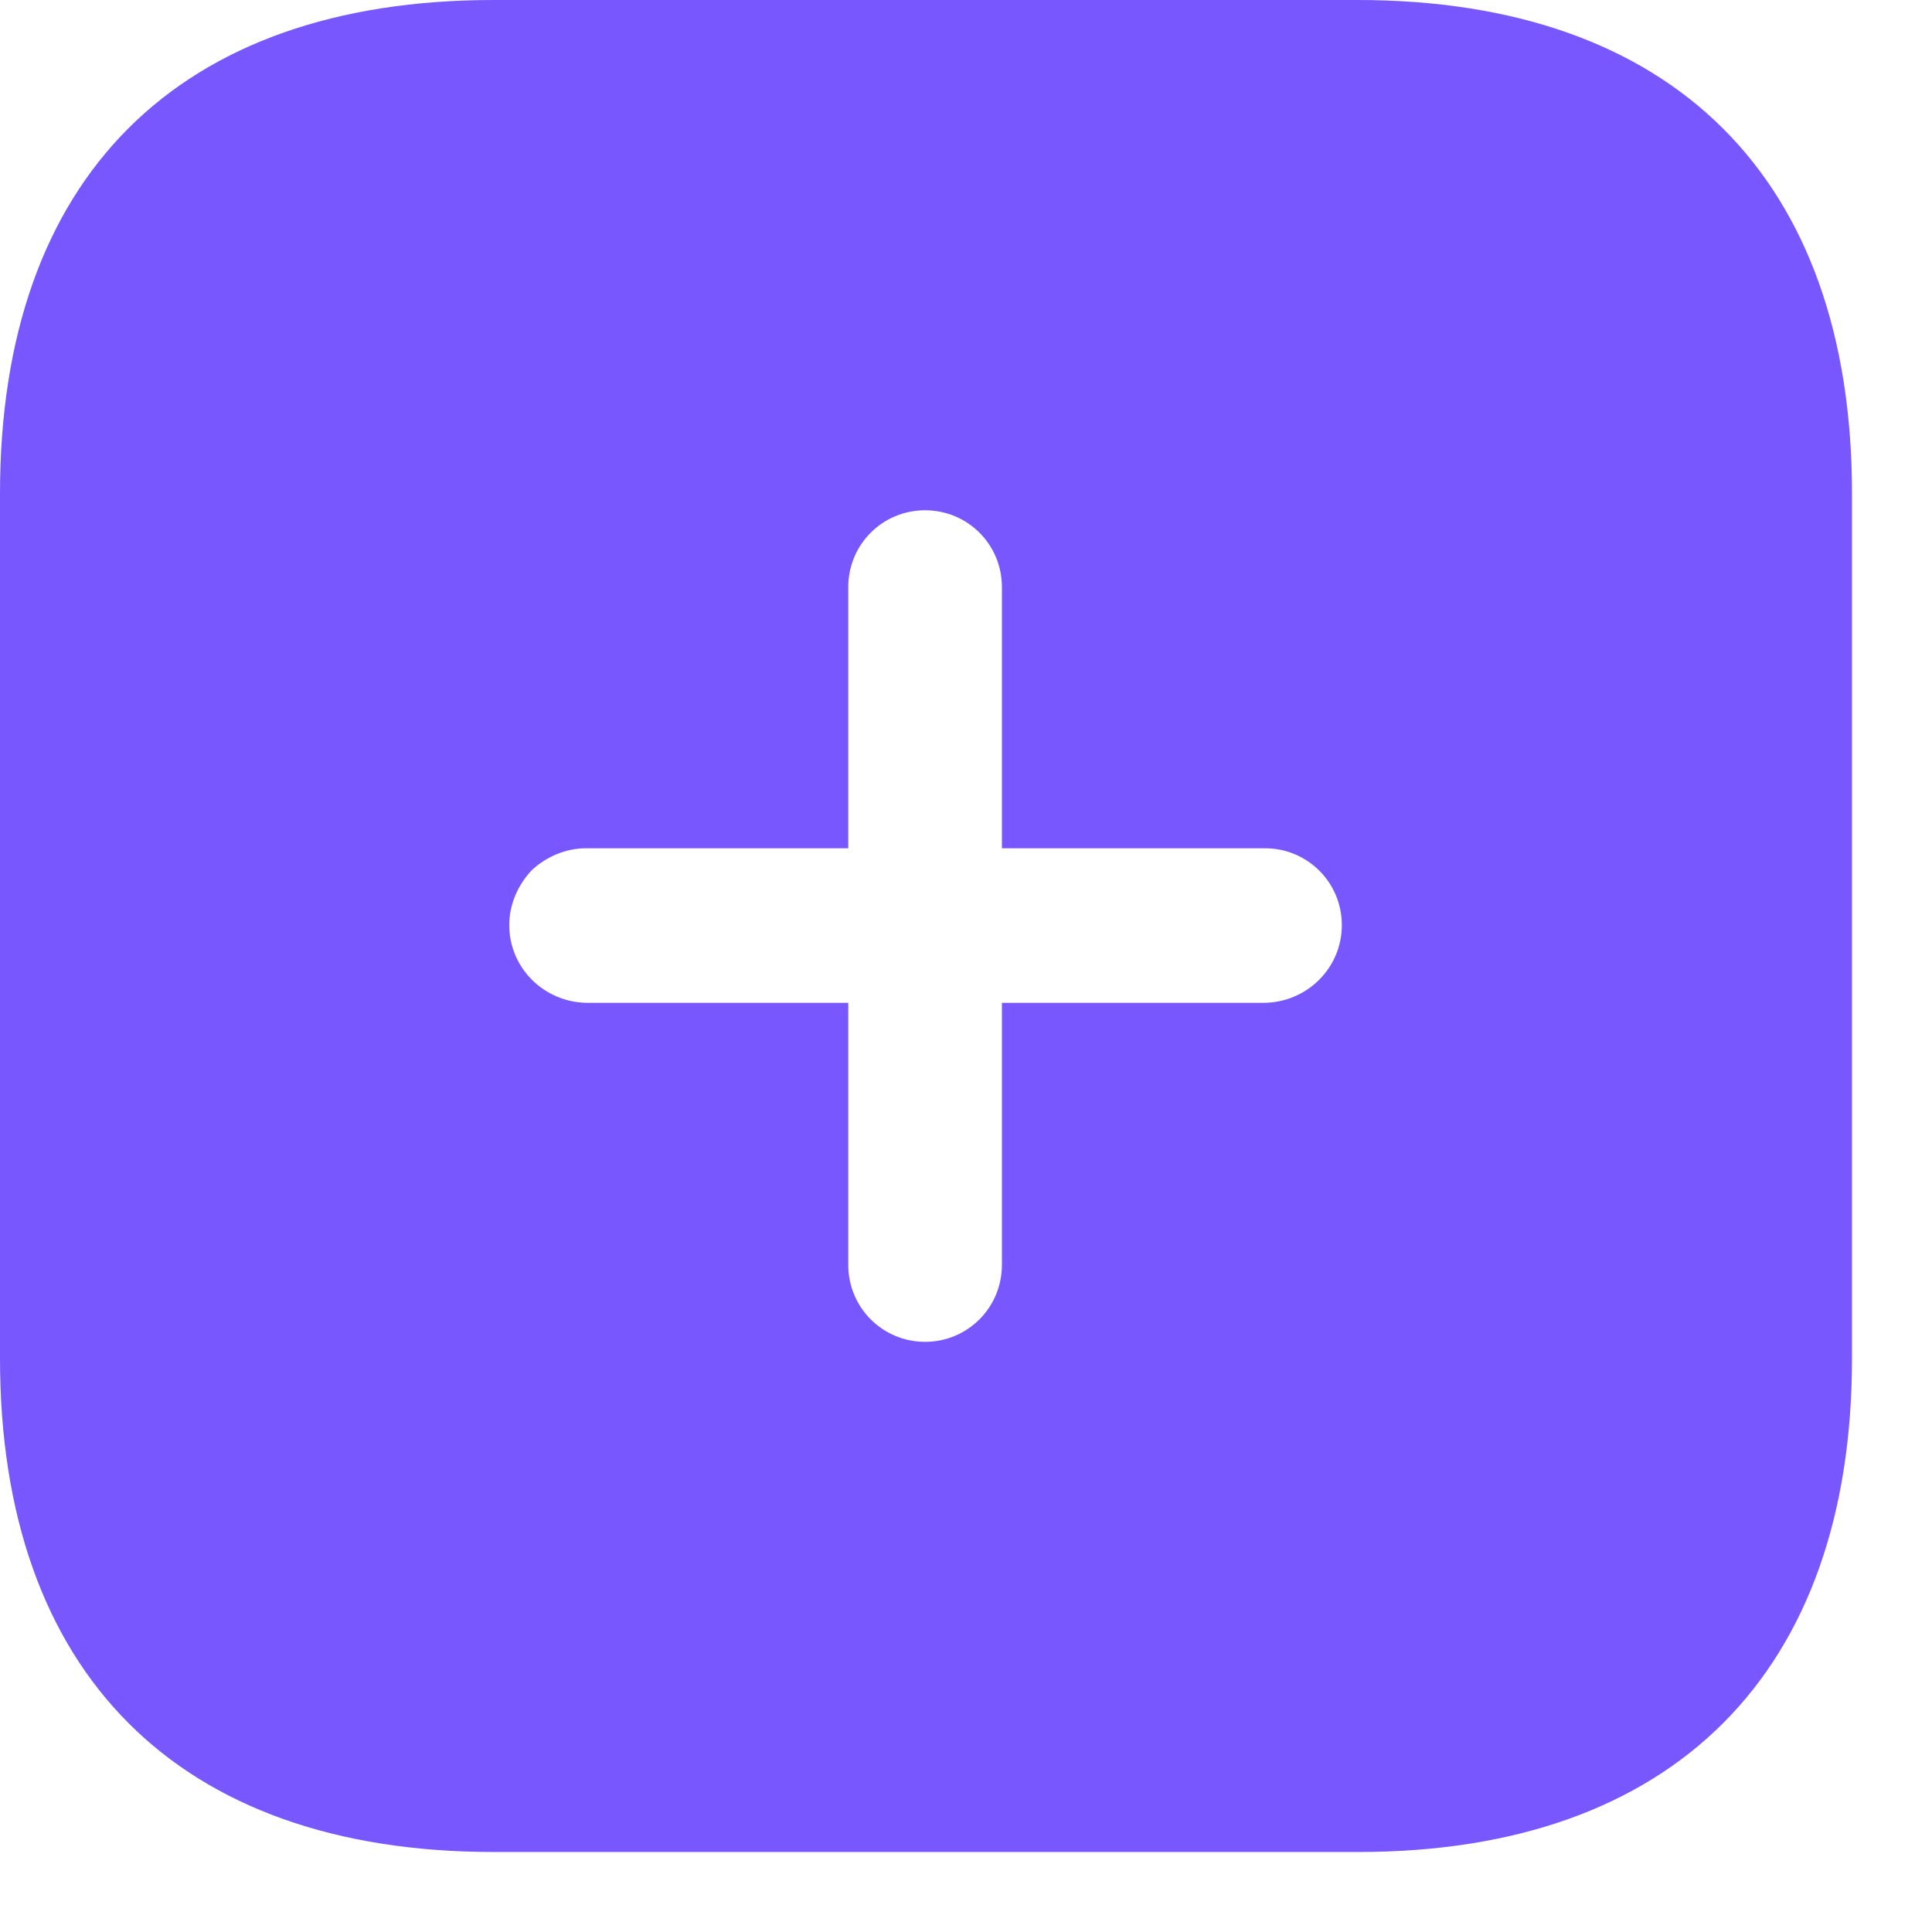
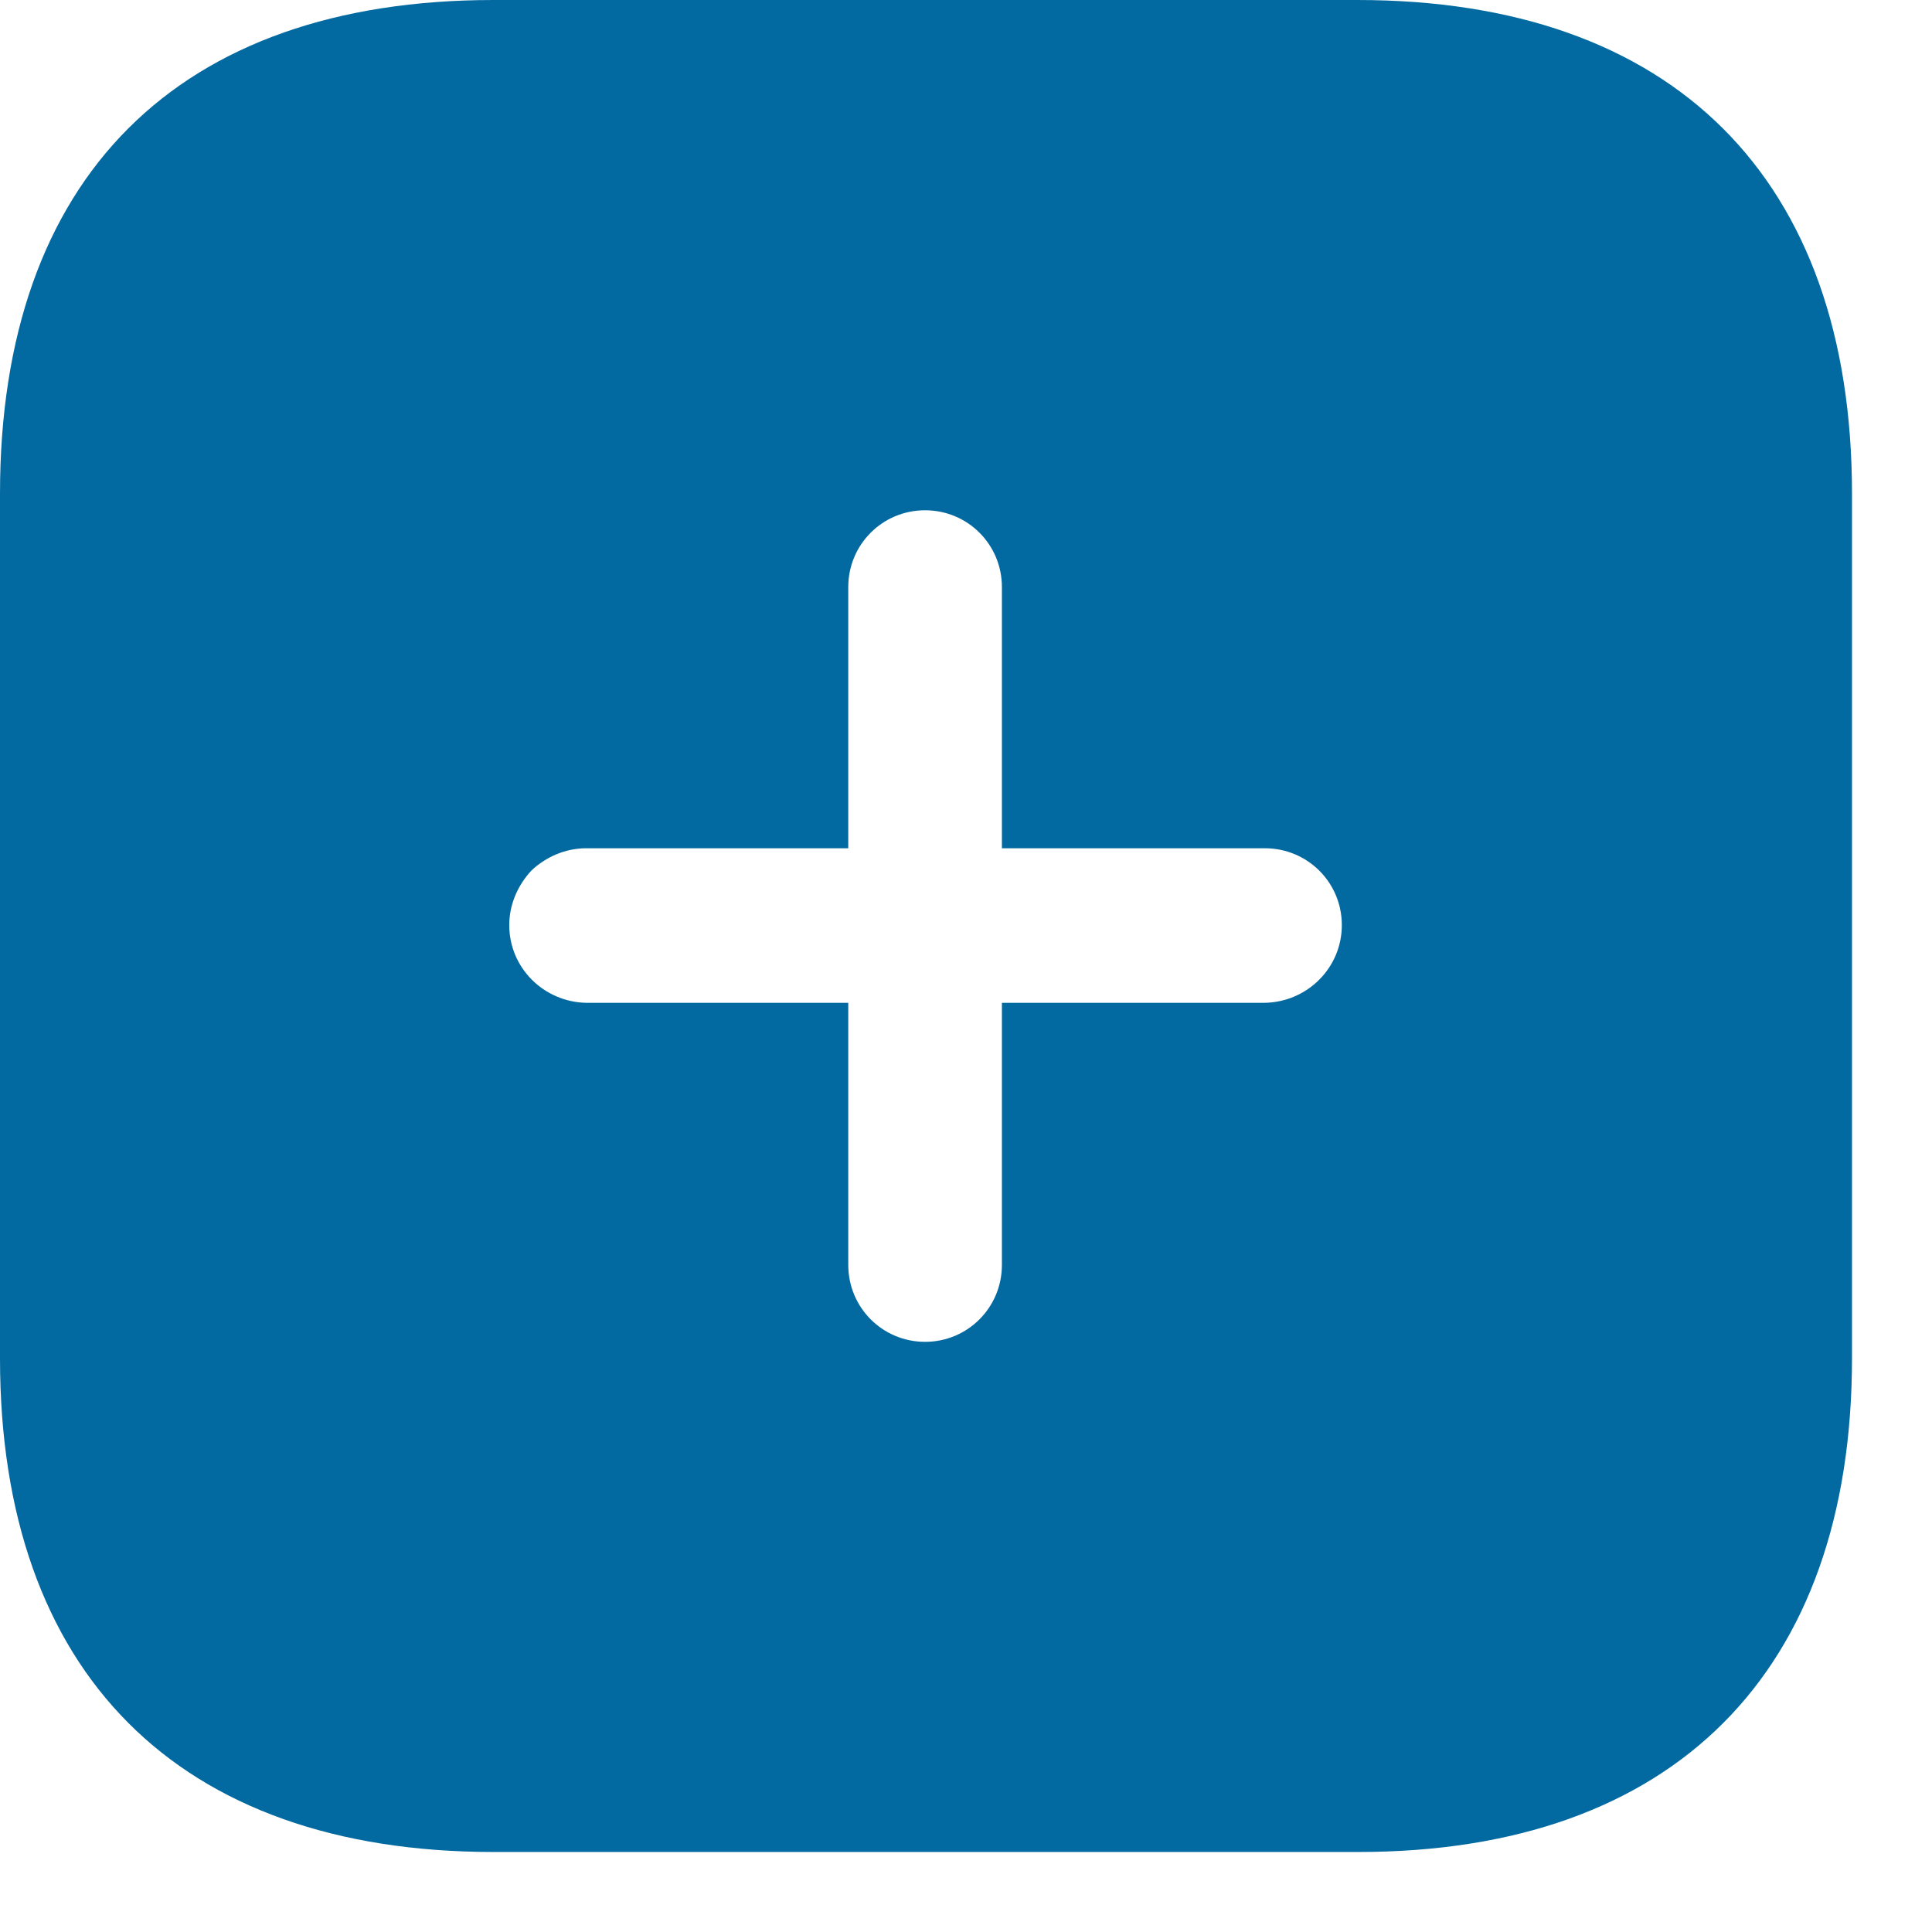
<svg xmlns="http://www.w3.org/2000/svg" width="17" height="17" viewBox="0 0 17 17" fill="none">
-   <path fill-rule="evenodd" clip-rule="evenodd" d="M4.343 0H11.945C14.716 0 16.296 1.564 16.296 4.343V11.953C16.296 14.716 14.724 16.296 11.953 16.296H4.343C1.564 16.296 0 14.716 0 11.953V4.343C0 1.564 1.564 0 4.343 0ZM8.816 8.824H11.13C11.505 8.816 11.807 8.515 11.807 8.14C11.807 7.765 11.505 7.464 11.13 7.464H8.816V5.166C8.816 4.791 8.515 4.49 8.14 4.49C7.765 4.49 7.464 4.791 7.464 5.166V7.464H5.158C4.979 7.464 4.807 7.537 4.677 7.659C4.555 7.79 4.481 7.96 4.481 8.14C4.481 8.515 4.783 8.816 5.158 8.824H7.464V11.13C7.464 11.505 7.765 11.807 8.14 11.807C8.515 11.807 8.816 11.505 8.816 11.13V8.824Z" fill="#7857FF" />
+   <path fill-rule="evenodd" clip-rule="evenodd" d="M4.343 0H11.945C14.716 0 16.296 1.564 16.296 4.343V11.953C16.296 14.716 14.724 16.296 11.953 16.296H4.343C1.564 16.296 0 14.716 0 11.953V4.343C0 1.564 1.564 0 4.343 0ZM8.816 8.824H11.13C11.505 8.816 11.807 8.515 11.807 8.14C11.807 7.765 11.505 7.464 11.13 7.464H8.816V5.166C8.816 4.791 8.515 4.49 8.14 4.49C7.765 4.49 7.464 4.791 7.464 5.166V7.464H5.158C4.979 7.464 4.807 7.537 4.677 7.659C4.555 7.79 4.481 7.96 4.481 8.14C4.481 8.515 4.783 8.816 5.158 8.824H7.464V11.13C7.464 11.505 7.765 11.807 8.14 11.807C8.515 11.807 8.816 11.505 8.816 11.13V8.824Z" fill="#036aa1" />
</svg>
